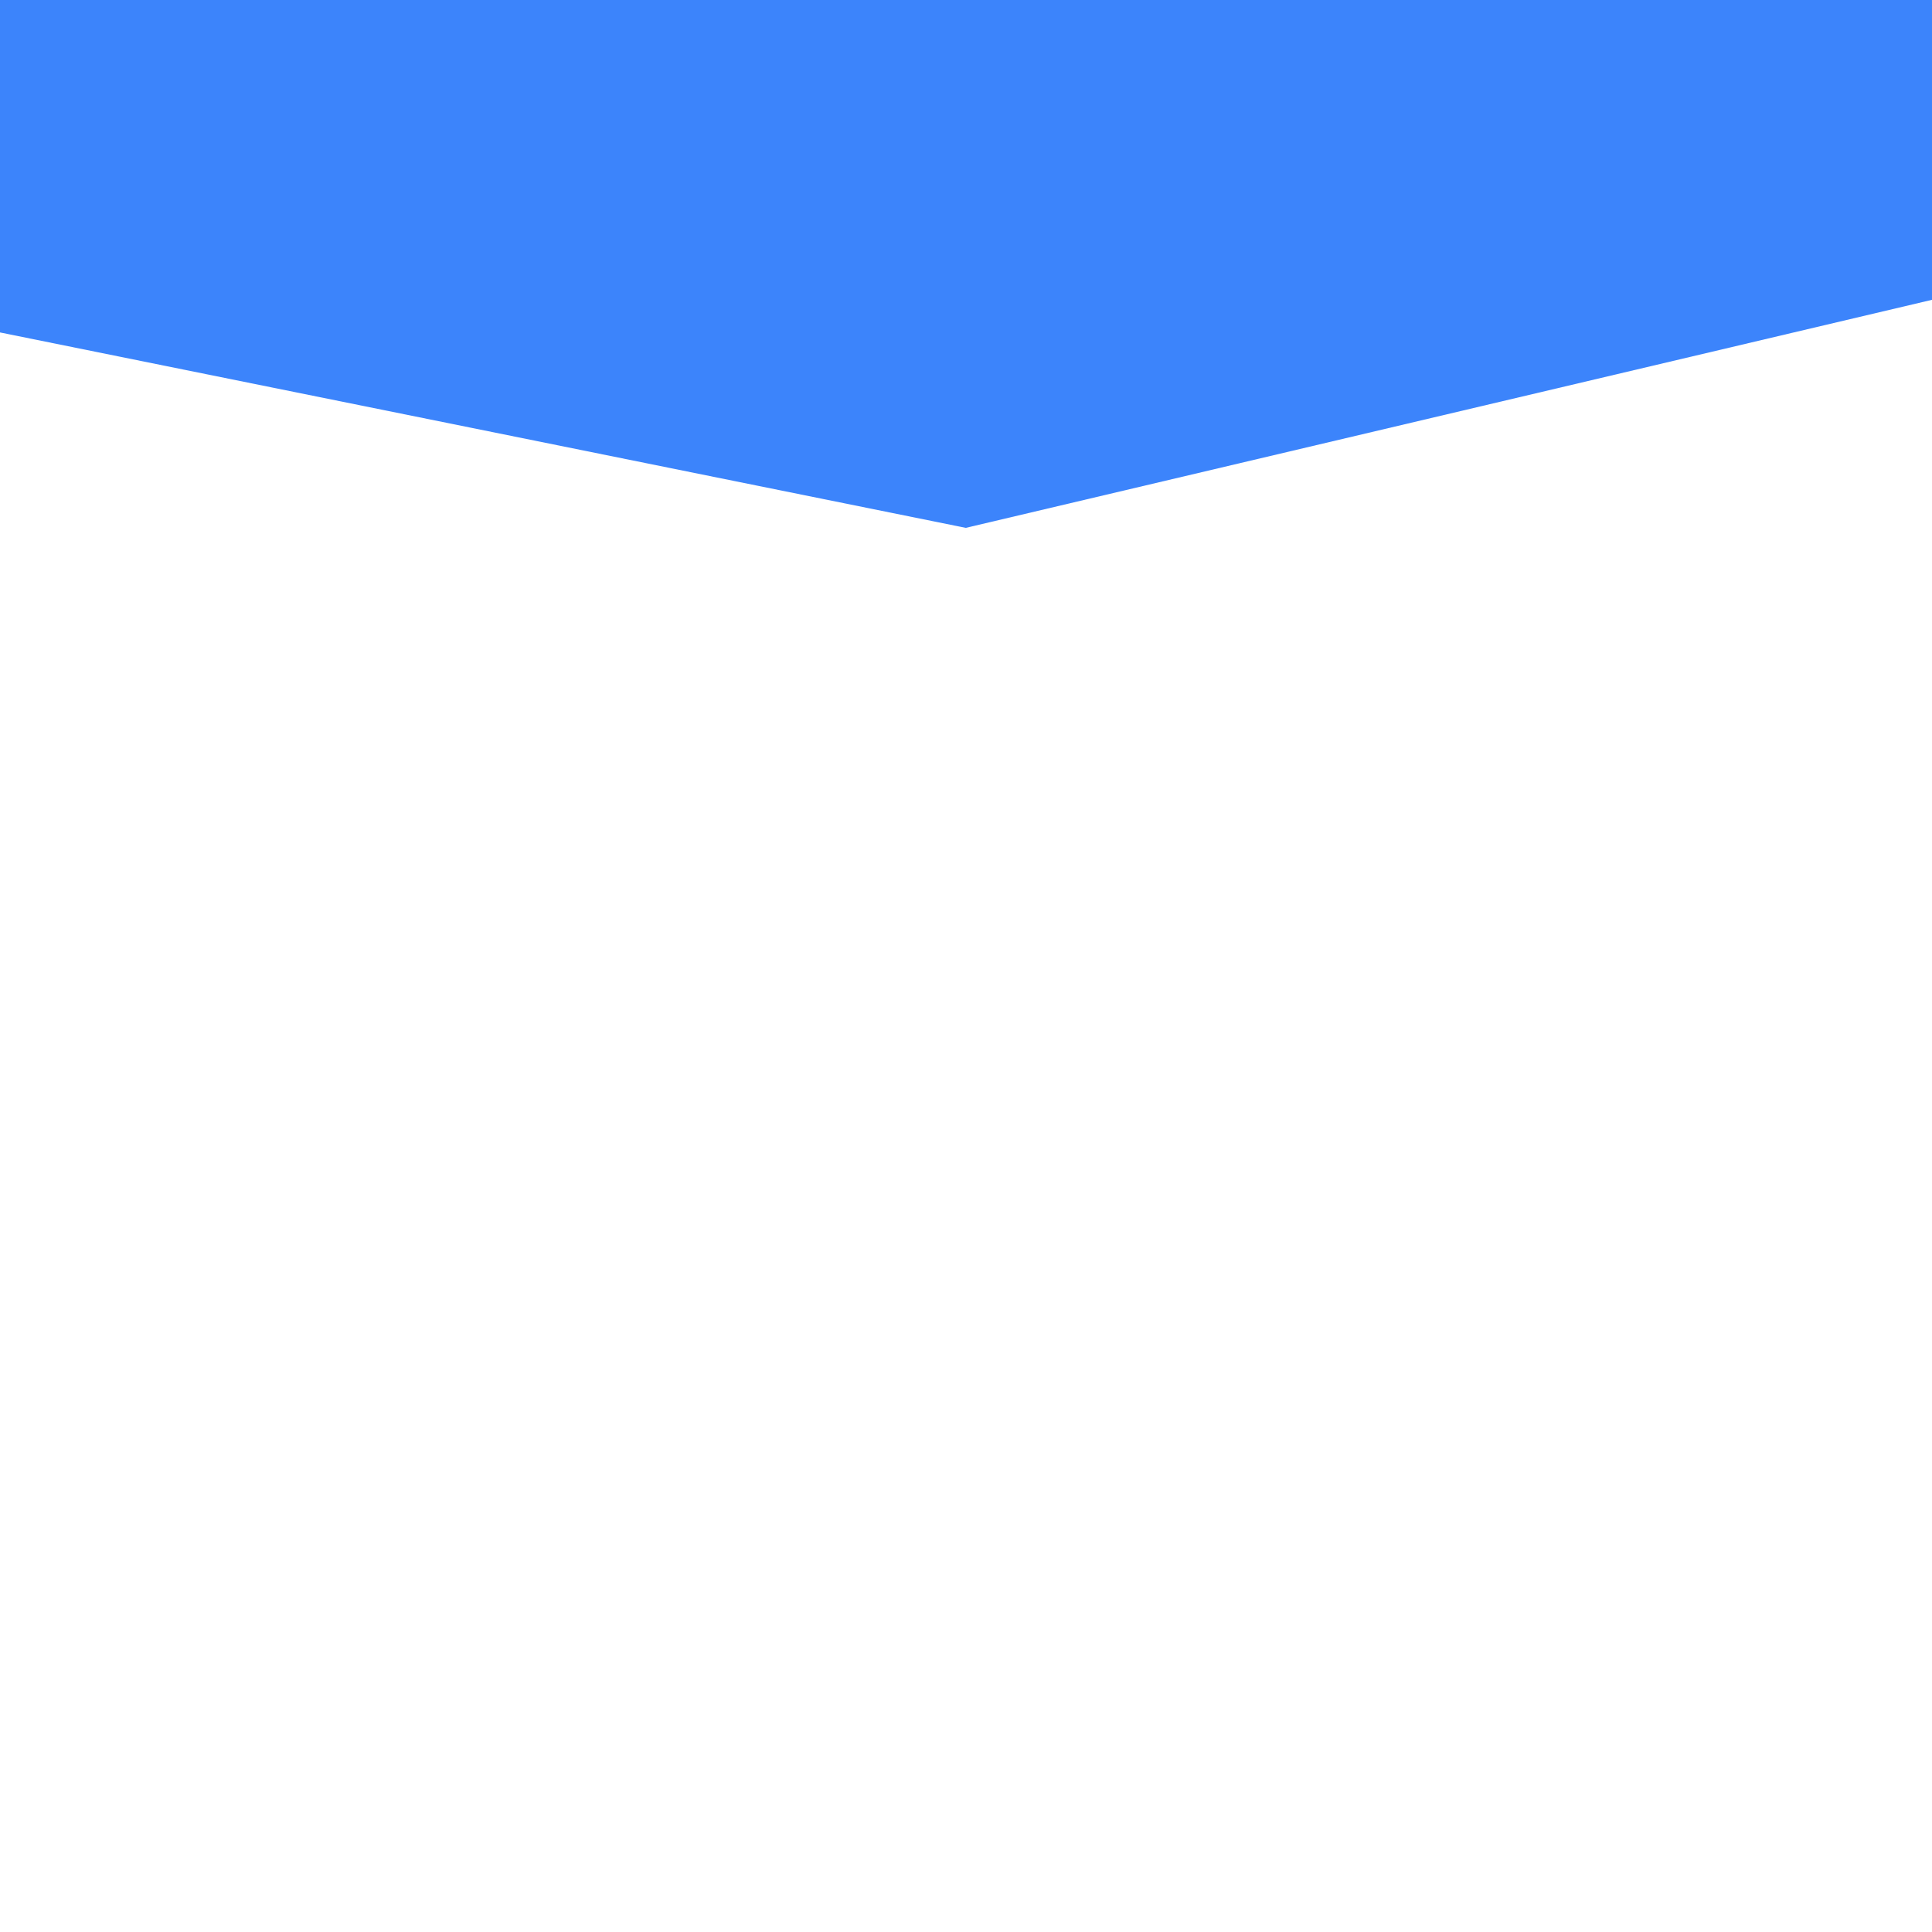
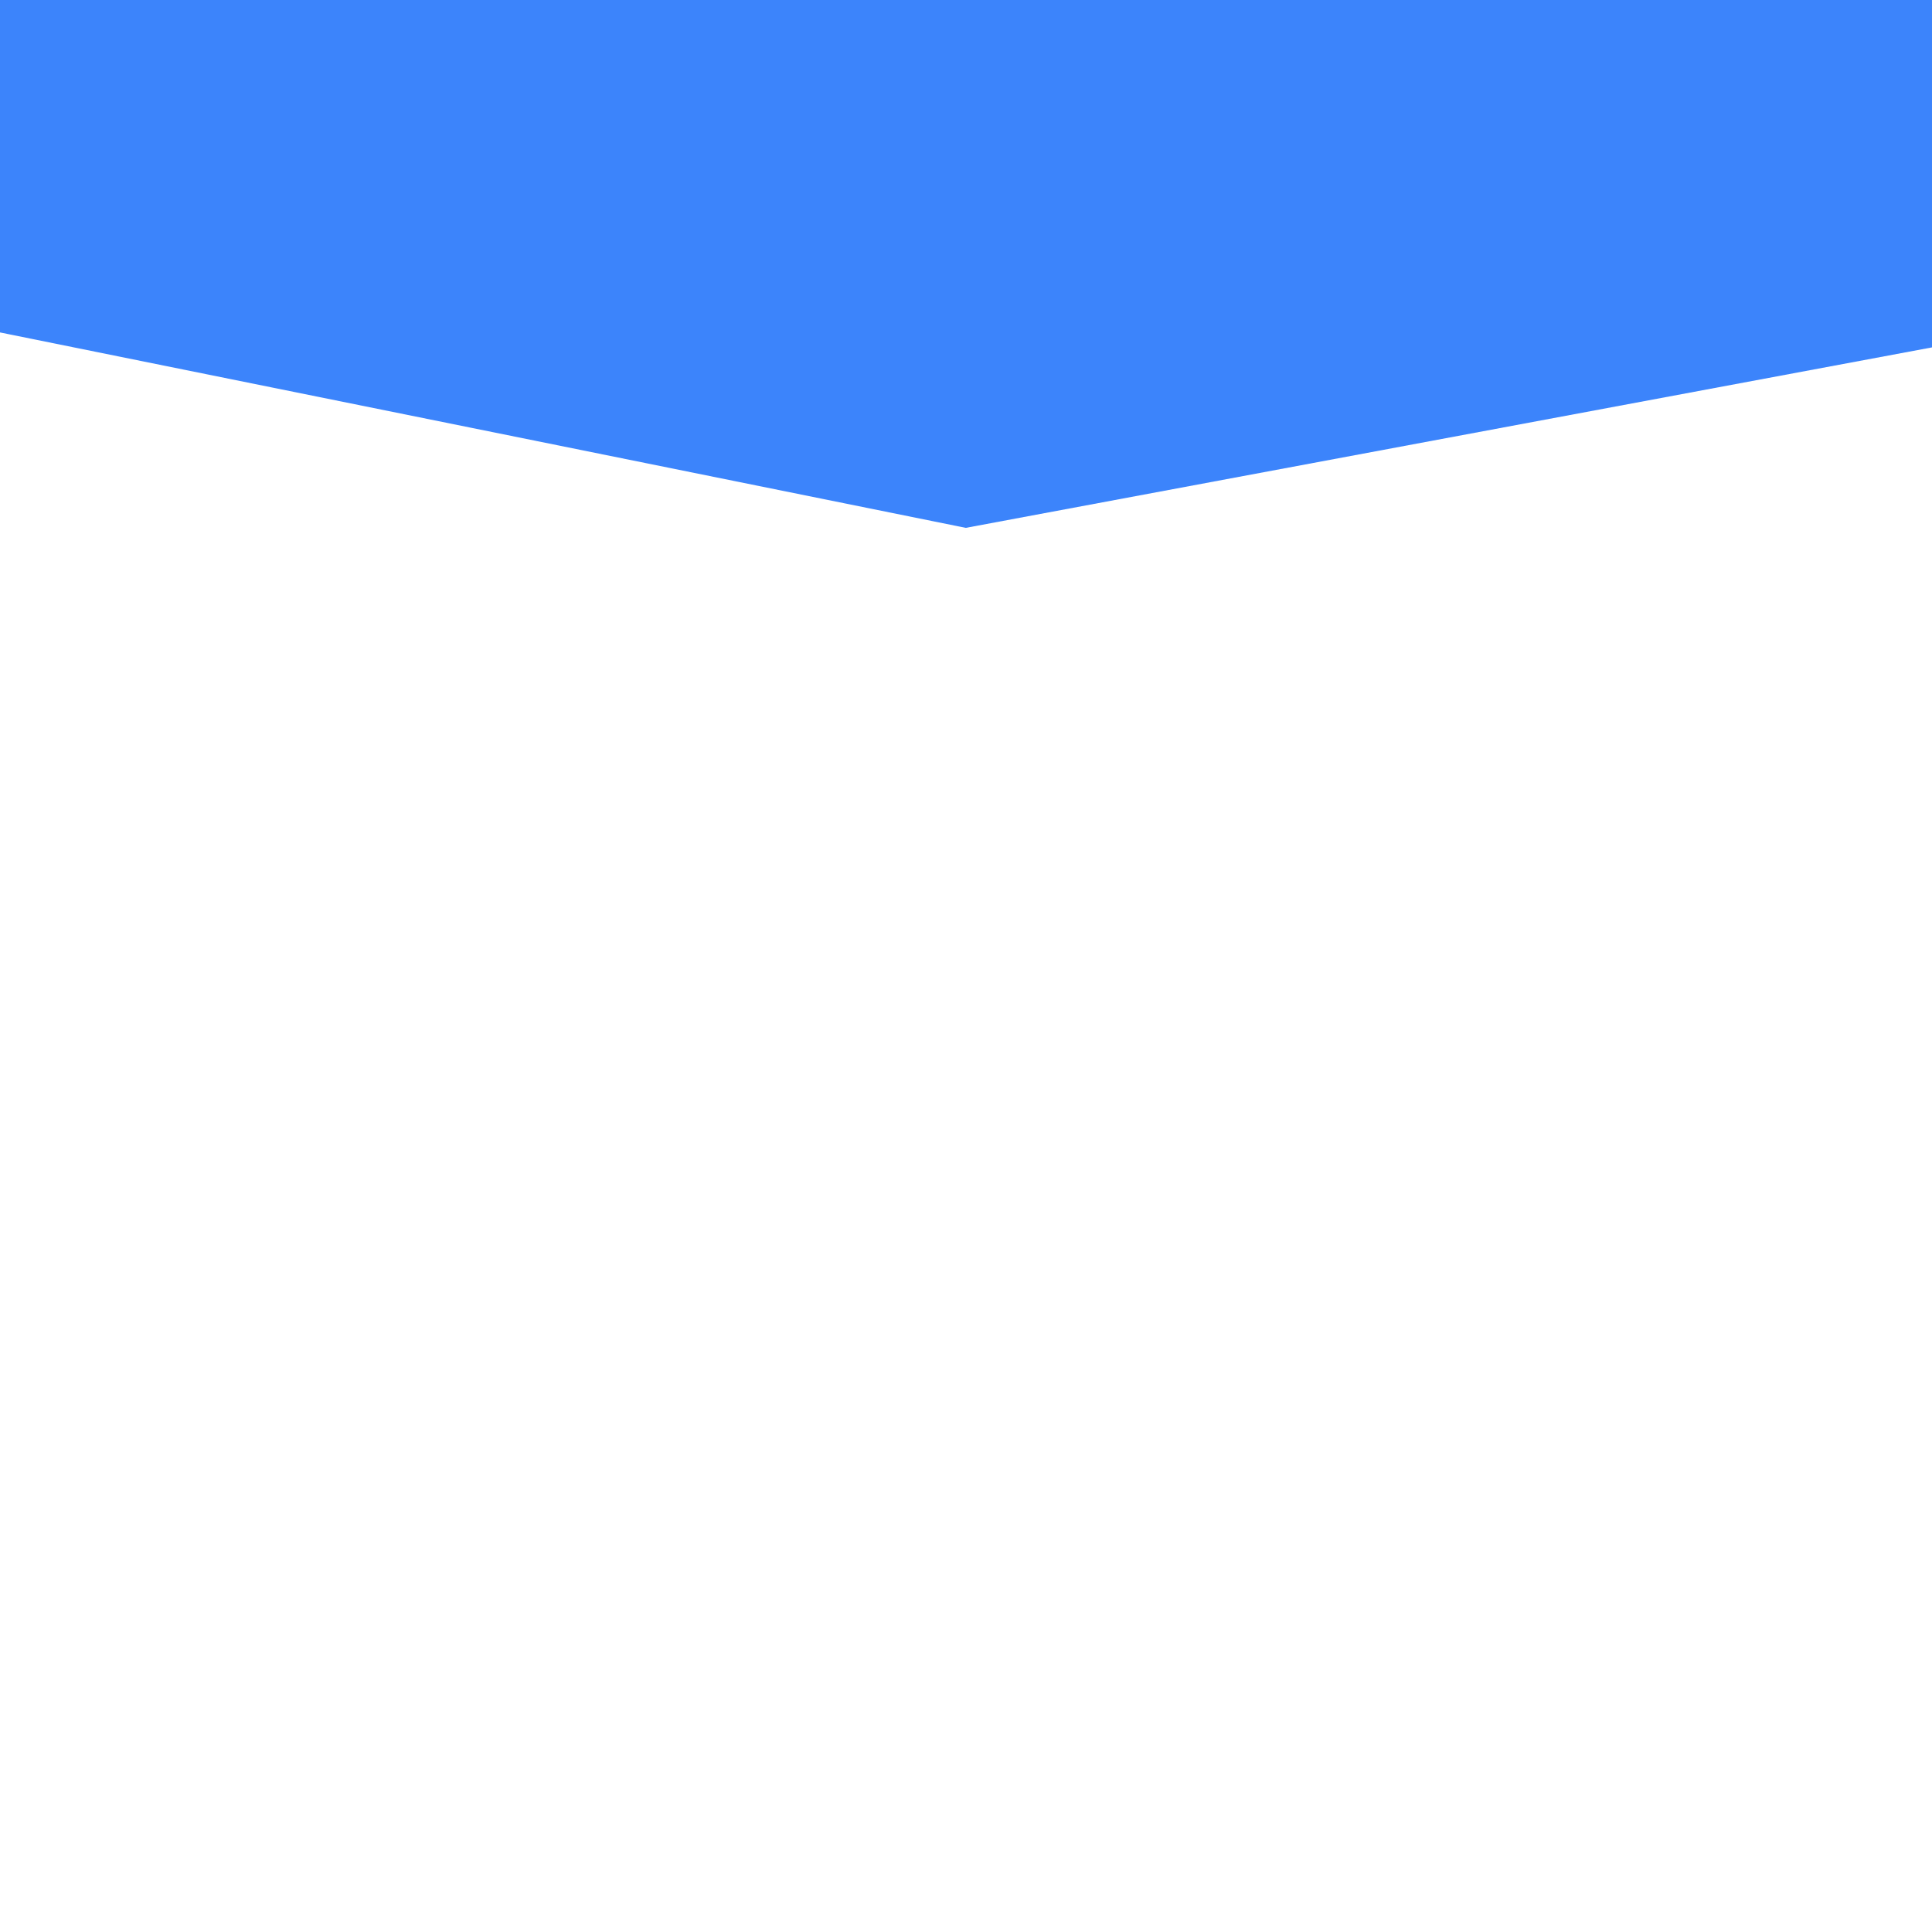
<svg xmlns="http://www.w3.org/2000/svg" width="375pt" height="375pt" viewBox="0 85 375 375" version="1.2">
  <g id="surface2">
-     <path stroke="none" fillRule="nonzero" fill="rgb(23.529%,51.759%,98.43%)" fillOpacity="1" d="M 187.457 84.375 L 0 84.375 L 0 149.527 L 187.457 187.457 L 390.539 139.527 L 390.539 84.375 Z M 187.457 84.375 " />
+     <path stroke="none" fillRule="nonzero" fill="rgb(23.529%,51.759%,98.43%)" fillOpacity="1" d="M 187.457 84.375 L 0 84.375 L 0 149.527 L 187.457 187.457 L 390.539 149.527 L 390.539 84.375 Z M 187.457 84.375 " />
  </g>
</svg>
